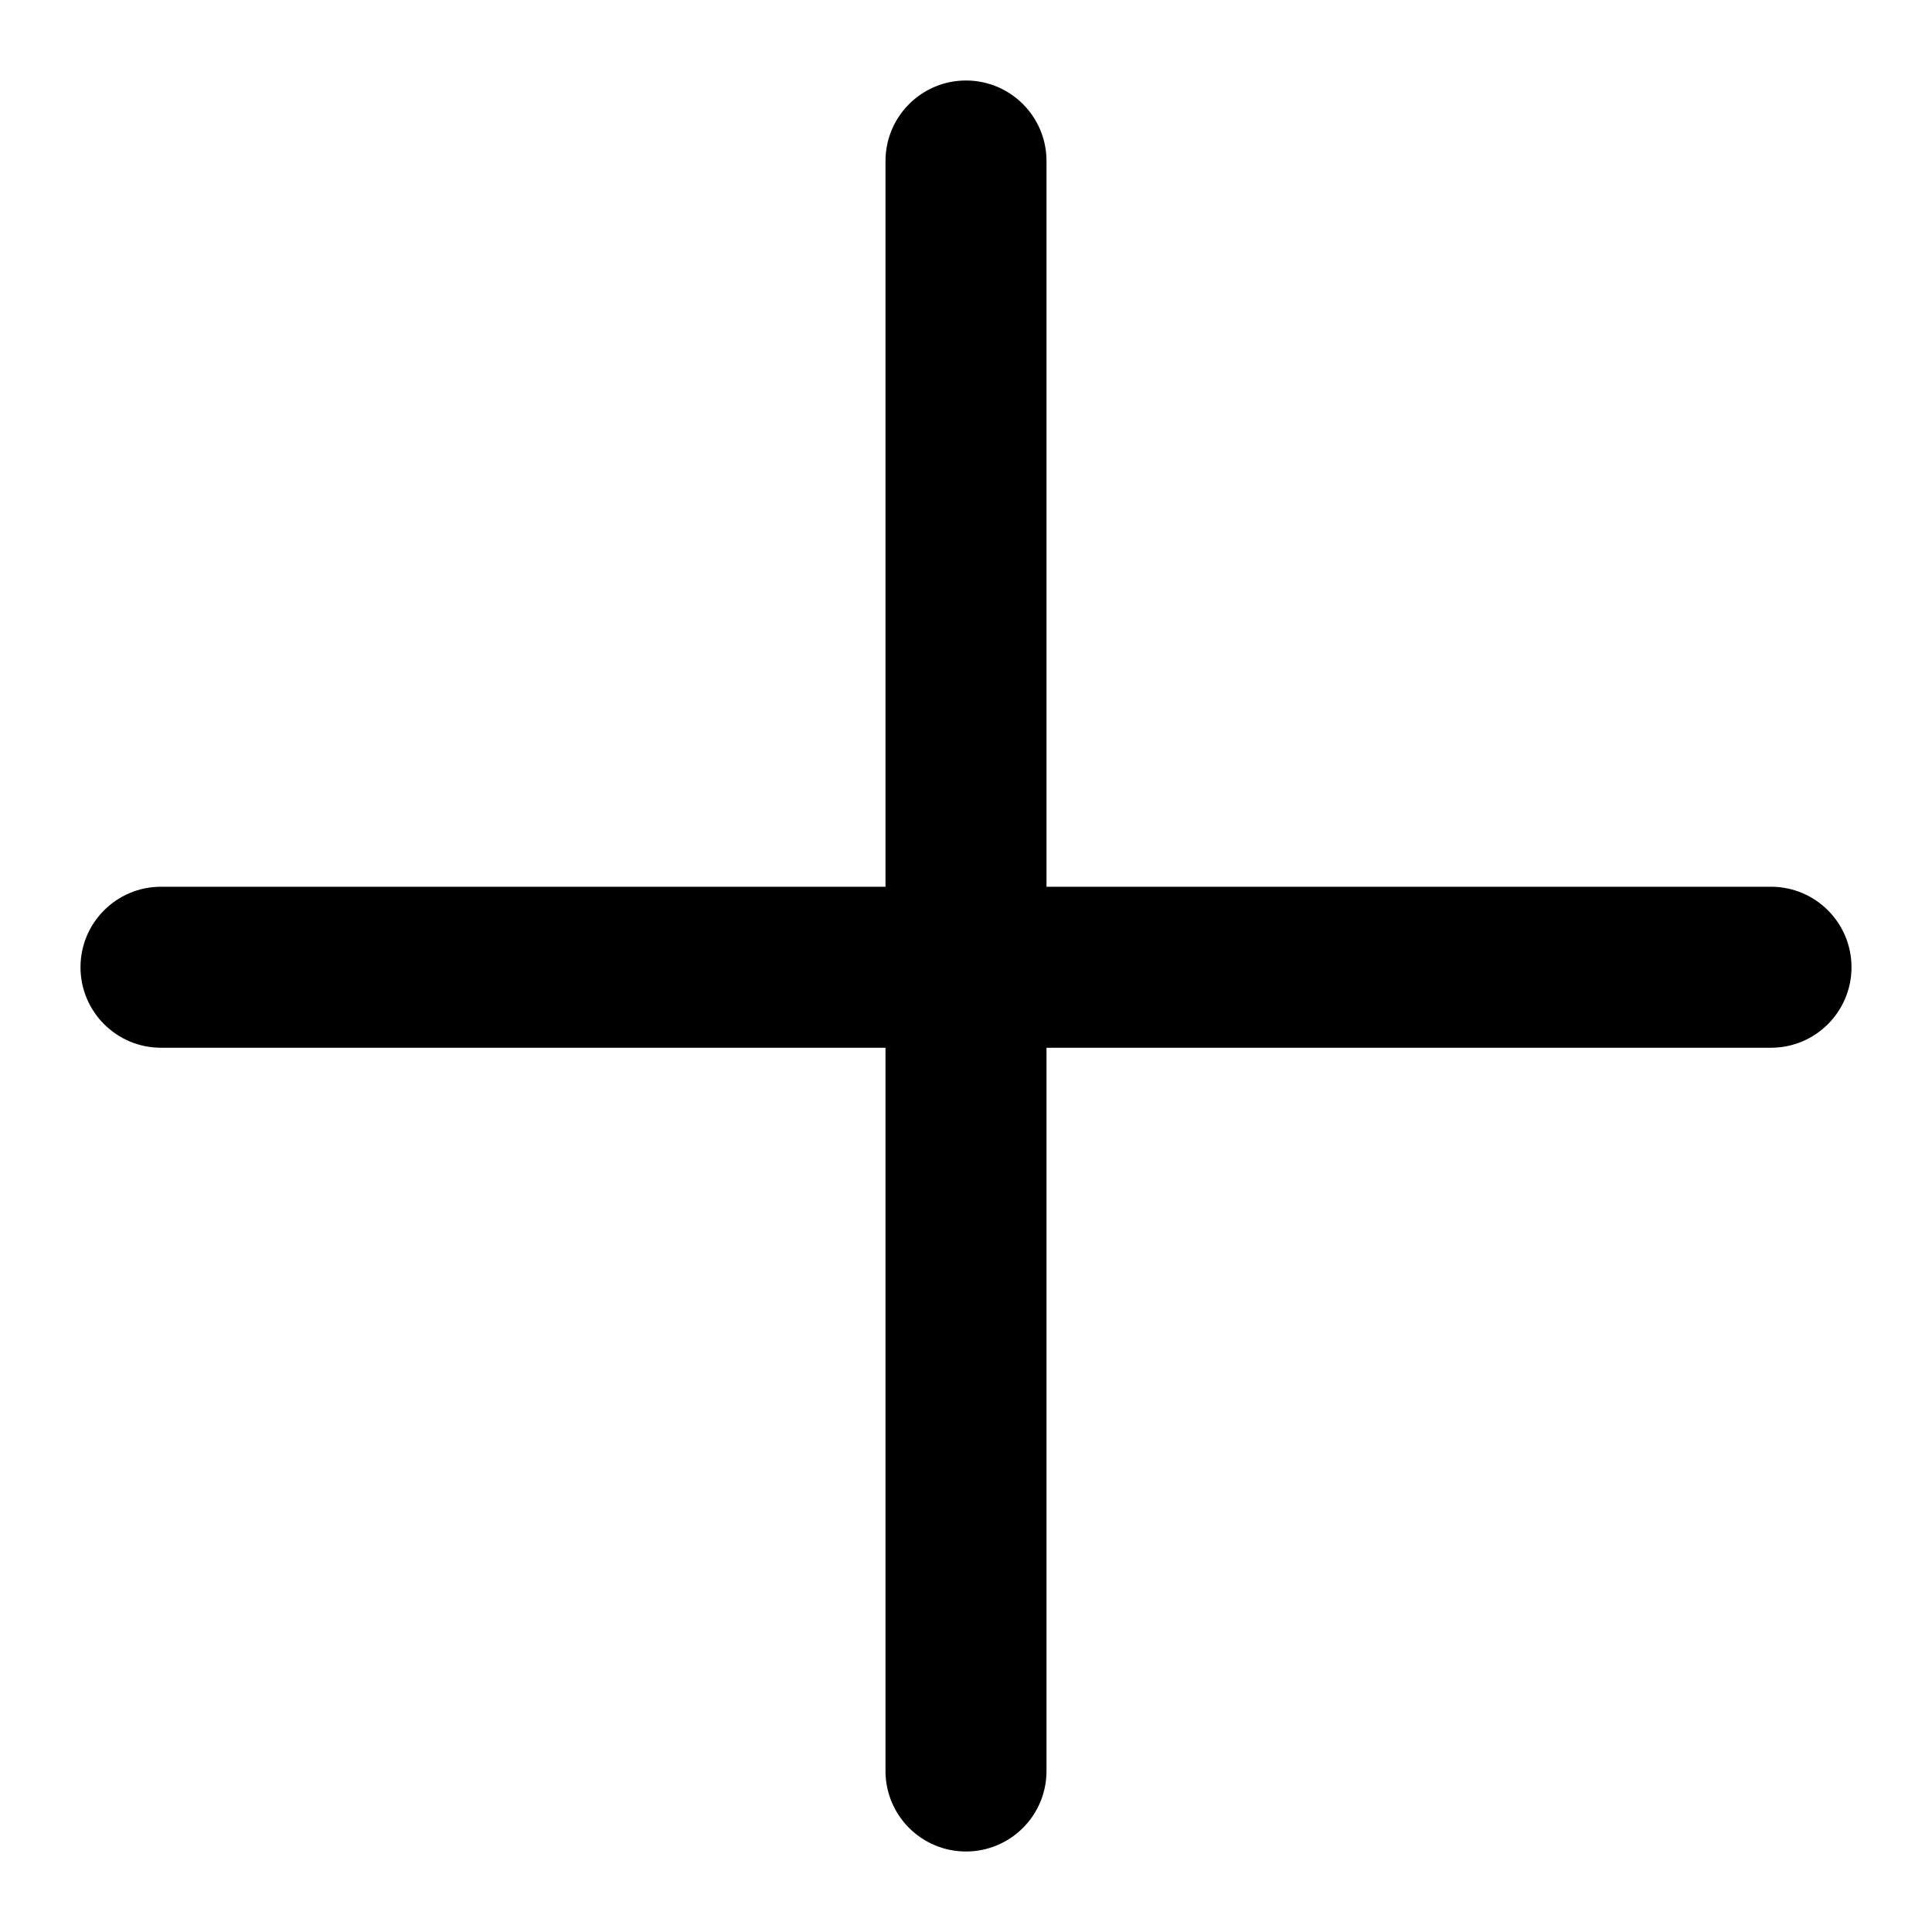
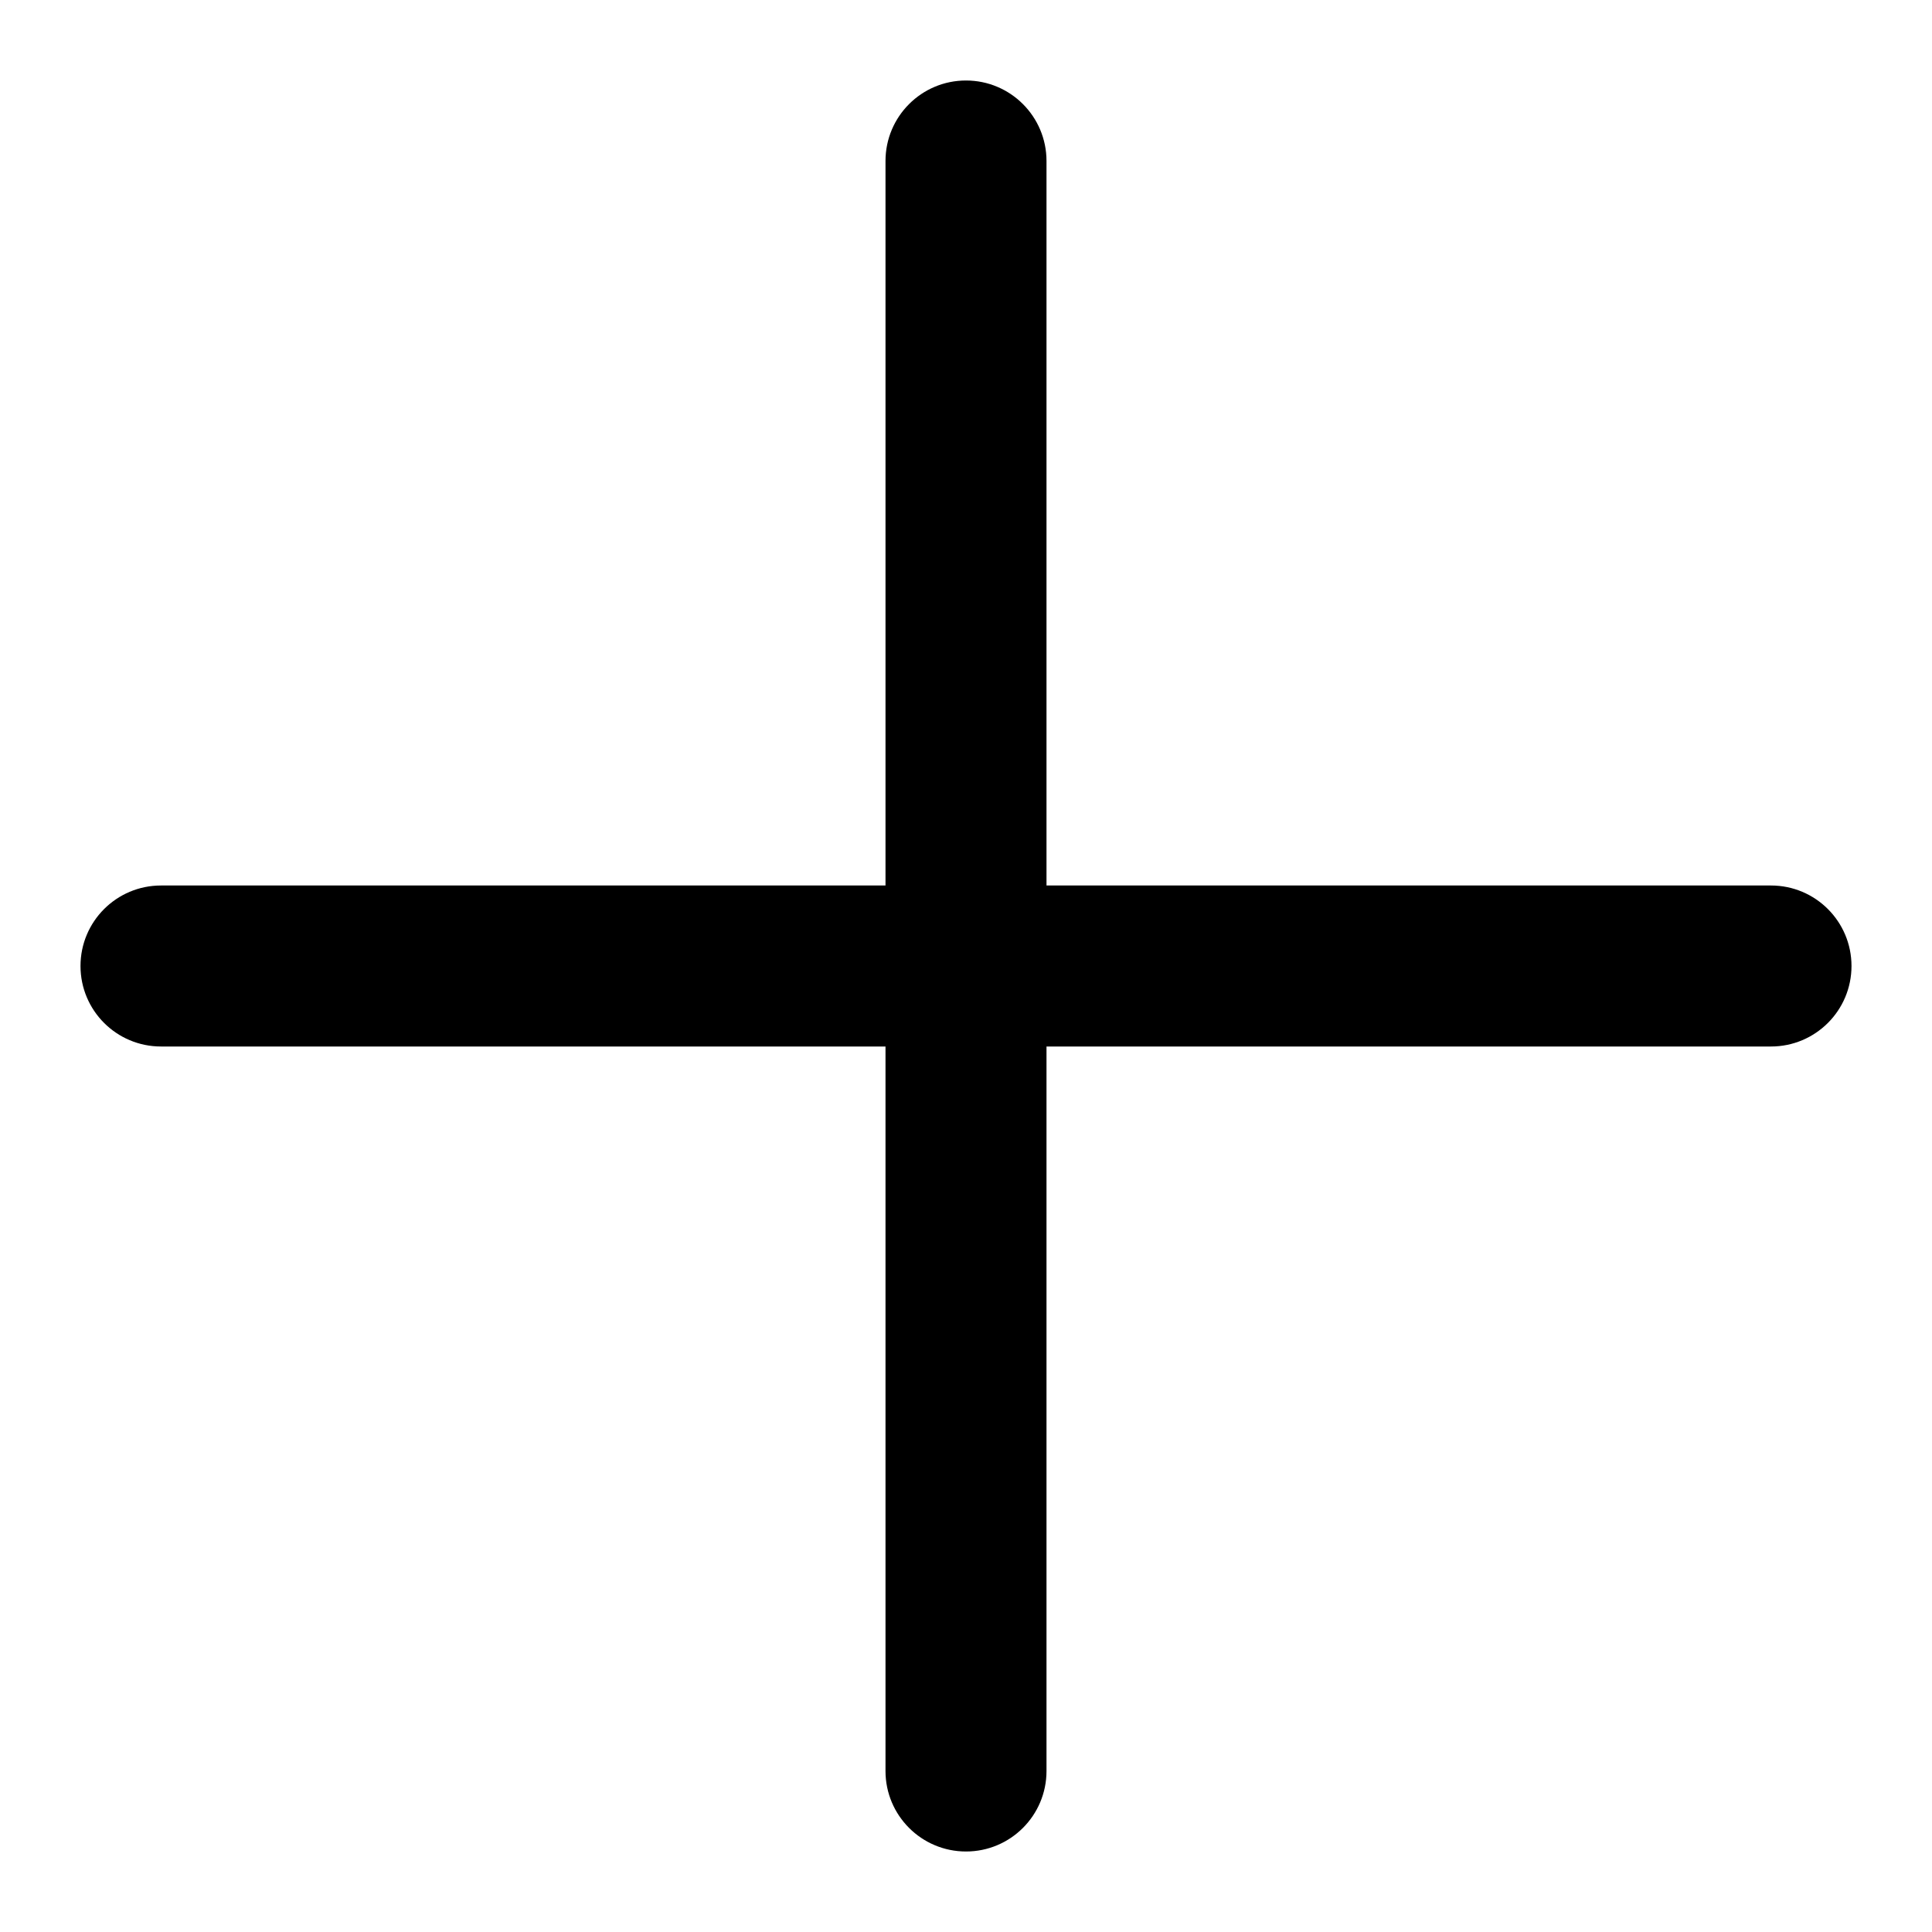
<svg xmlns="http://www.w3.org/2000/svg" version="1.1" id="圖層_1" x="0px" y="0px" viewBox="0 0 1200 1200" enable-background="new 0 0 1200 1200" xml:space="preserve">
-   <path d="M1150,600.771c0,27.614-22.386,50-50,50H650V1100c0,27.614-22.386,50-50,50s-50-22.386-50-50V650.771  H100c-27.614,0-50-22.386-50-50s22.386-50,50-50h450V100c0-27.614,22.386-50,50-50s50,22.386,50,50v450.771  h450C1127.614,550.771,1150,573.156,1150,600.771z" />
+   <path d="M1150,600c0,27.614-22.386,50-50,50H650v450c0,27.614-22.386,50-50,50s-50-22.386-50-50V650H100  c-27.614,0-50-22.386-50-50s22.386-50,50-50h450V100c0-27.614,22.386-50,50-50s50,22.386,50,50v450h450  C1127.614,550,1150,572.386,1150,600z" />
</svg>
